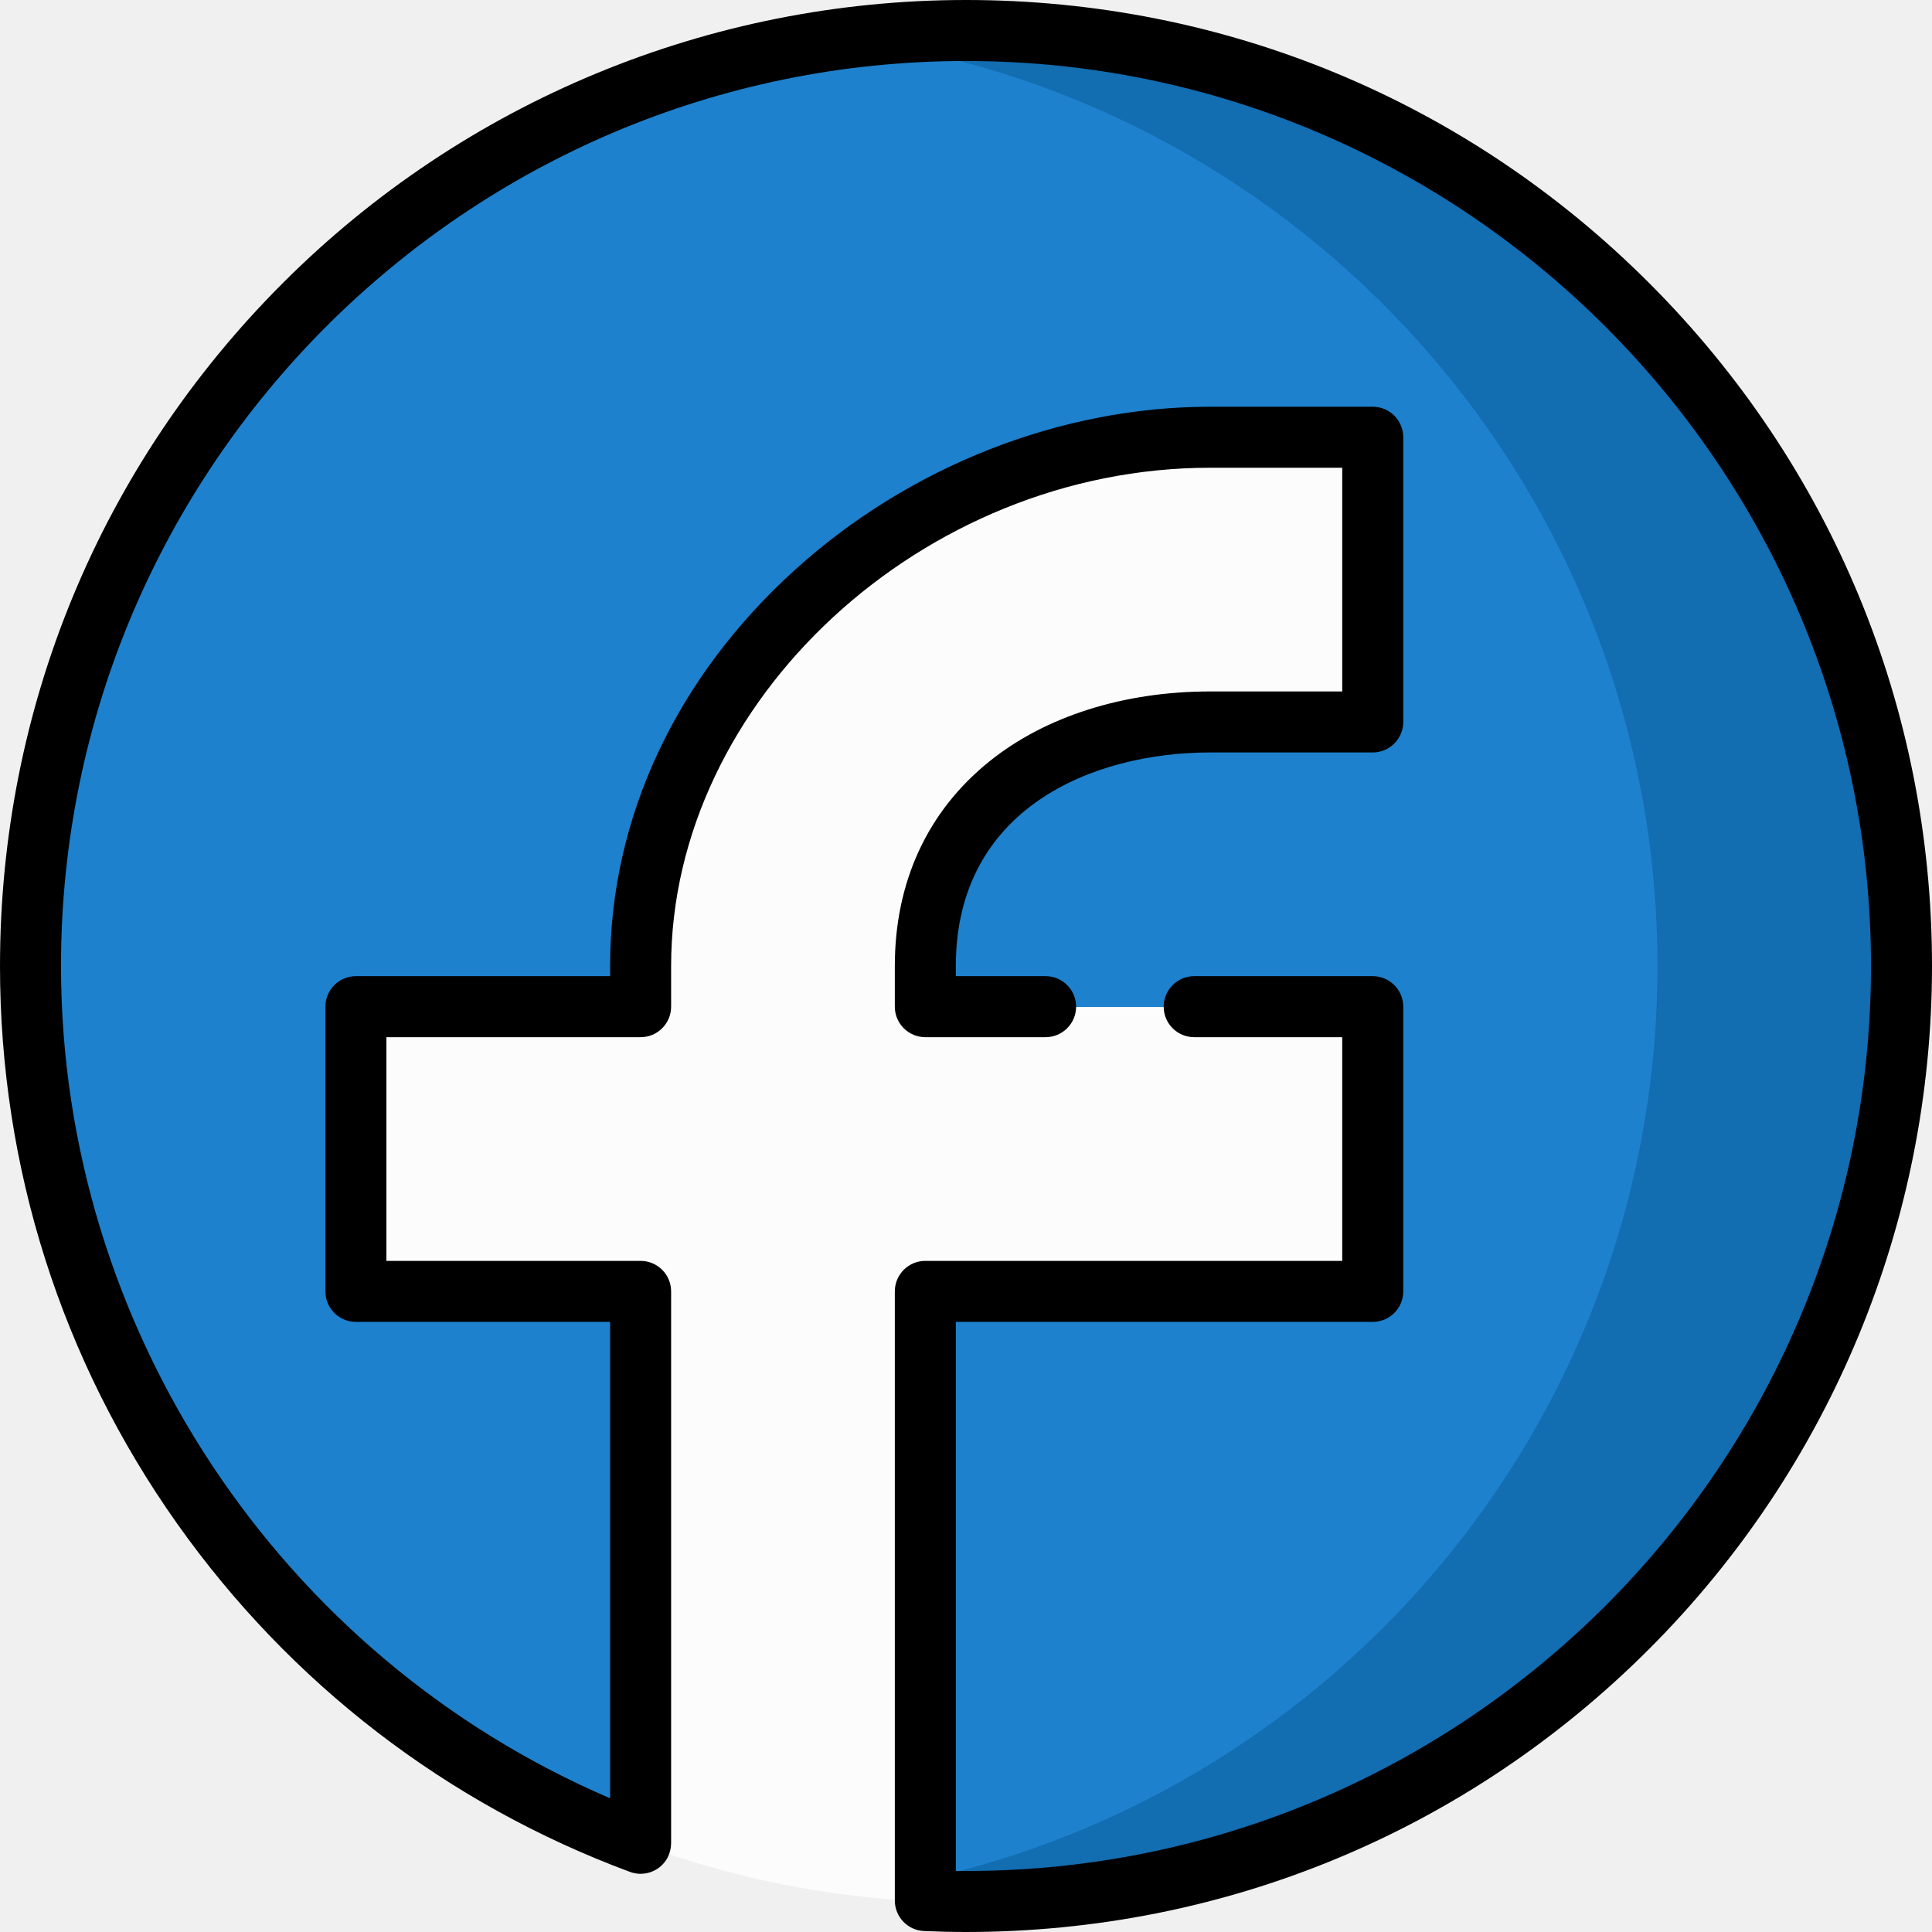
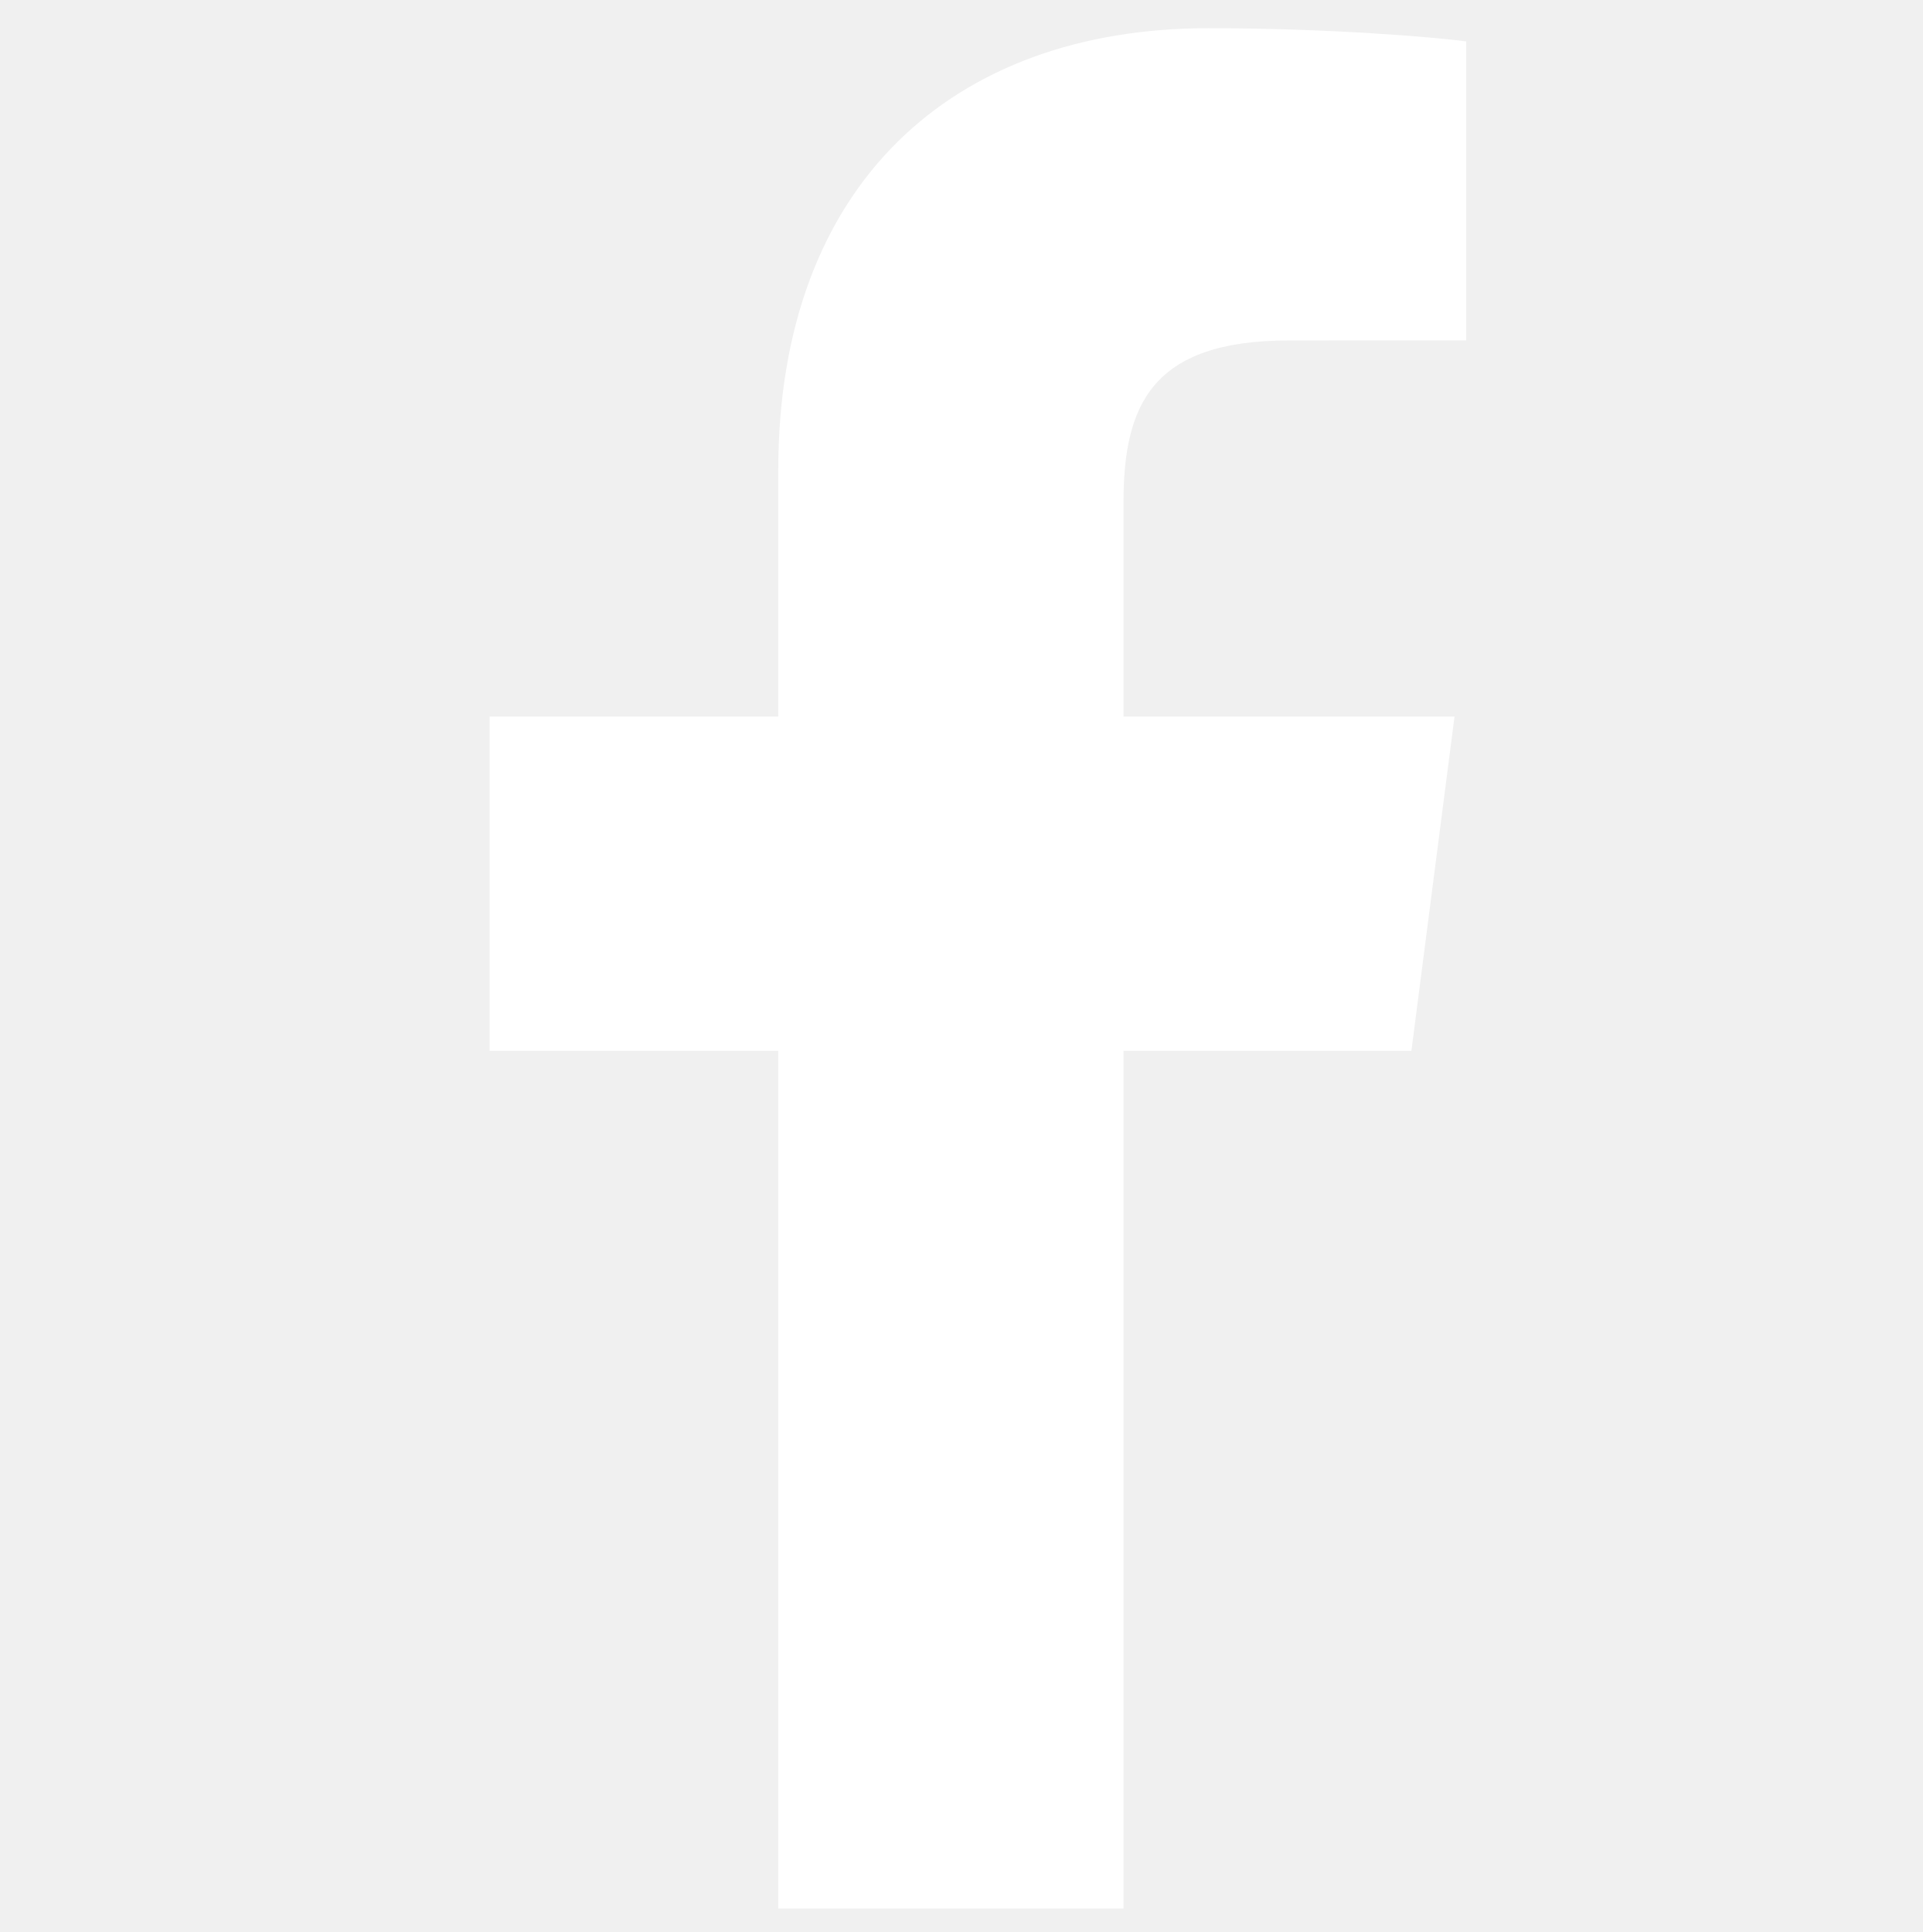
- <svg xmlns="http://www.w3.org/2000/svg" version="1.1" id="Layer_1" x="0px" y="0px" viewBox="0 0 512.001 512.001" style="enable-background:new 0 0 512.001 512.001;" xml:space="preserve">
-   <circle style="fill:#1D81CE;" cx="256.001" cy="256" r="247.916" />
-   <path style="fill:#126DB1;" d="M256.001,8.084c-10.96,0-21.752,0.72-32.337,2.099C345.304,26.029,439.243,130.04,439.243,256  s-93.939,229.971-215.579,245.817c10.585,1.379,21.377,2.099,32.337,2.099c136.921,0,247.916-110.996,247.916-247.916  S392.921,8.084,256.001,8.084z" />
-   <path style="fill:#FCFCFC;" d="M169.769,256.089v10.785H94.316v75.501h75.453v146.358c23.658,8.784,49.019,14.05,75.453,15.182  v-161.54H363.79v-75.501H245.222v-10.785c0-41.698,33.781-64.715,75.453-64.715h43.116v-75.501h-43.116  C243.285,115.874,169.769,178.65,169.769,256.089z" />
-   <path d="M437.02,74.981C388.668,26.628,324.38,0,256.001,0C188.021,0,123.05,26.912,74.981,74.981  C26.629,123.333,0.001,187.62,0.001,256c0,53.306,16.227,104.399,46.926,147.757c30.02,42.398,71.526,74.321,120.03,92.318  c3.258,1.209,7.025,0.223,9.267-2.703c1.111-1.452,1.63-3.274,1.63-5.102V342.232c0-4.465-3.62-8.084-8.084-8.084h-67.368v-59.284  h67.368c4.465,0,8.084-3.62,8.084-8.084V256c0-70.34,66.739-132.042,142.821-132.042h35.032v59.284h-35.032  c-22.814,0-43.559,6.567-58.413,18.489c-16.436,13.192-25.124,31.958-25.124,54.269v10.779c0,4.465,3.62,8.084,8.084,8.084h31.872  c4.465,0,8.084-3.62,8.084-8.084l0,0c0-4.465-3.62-8.084-8.084-8.084h-23.788V256c0-41.768,36.291-56.589,67.368-56.589h43.116  c4.465,0,8.084-3.62,8.084-8.084v-75.453c0-4.465-3.62-8.084-8.084-8.084h-43.116c-39.518,0-79.573,15.72-109.895,43.129  c-31.659,28.619-49.095,65.937-49.095,105.082v2.695H94.316c-4.465,0-8.084,3.62-8.084,8.084v75.453c0,4.465,3.62,8.084,8.084,8.084  h67.368v126.248C74.182,439.076,16.169,351.887,16.169,256c0-132.244,107.588-239.832,239.83-239.832  c132.098,0,239.833,107.734,239.833,239.833c0,132.243-107.588,239.83-239.832,239.83c-0.885,0-1.782-0.005-2.695-0.017V350.316  H363.79c4.465,0,8.084-3.62,8.084-8.084v-75.453c0-4.465-3.62-8.084-8.084-8.084h-47.317c-4.465,0-8.084,3.62-8.084,8.084l0,0  c0,4.465,3.62,8.084,8.084,8.084h39.233v59.284H245.222c-4.465,0-8.084,3.62-8.084,8.084v161.437c0,4.325,3.408,7.891,7.729,8.077  c4.005,0.171,7.648,0.255,11.135,0.255c68.379,0,132.667-26.628,181.019-74.98c48.069-48.07,74.981-113.04,74.981-181.021  C512.001,187.62,485.372,123.333,437.02,74.981z" />
-   <g>
- </g>
-   <g>
- </g>
-   <g>
- </g>
-   <g>
- </g>
-   <g>
- </g>
-   <g>
- </g>
-   <g>
- </g>
-   <g>
- </g>
-   <g>
- </g>
-   <g>
- </g>
-   <g>
- </g>
-   <g>
- </g>
-   <g>
- </g>
-   <g>
- </g>
-   <g>
- </g>
+ <svg xmlns="http://www.w3.org/2000/svg" width="409px" height="411px" viewBox="0 0 409 411" version="1.1">
+   <defs />
+   <g id="Page-1" stroke="none" stroke-width="1" fill="none" fill-rule="evenodd">
+     <g id="Artboard" fill="#FFFFFF">
+       <g id="facebook" transform="translate(104, 6)">
+         <g id="g5991">
+           <path d="M134.968,400 L134.968,217.538 L196.212,217.538 L205.382,146.435 L134.969,146.435 L134.969,101.04 C134.969,80.452 140.69,66.421 170.204,66.421 L207.86,66.409 L207.86,2.808 C201.35,1.934 179.003,-2.5e-05 152.992,-2.5e-05 C98.704,-2.5e-05 61.542,33.146 61.542,93.998 L61.542,146.435 L0.14,146.435 L0.14,217.538 L61.541,217.538 L61.541,400 L134.968,400 L134.968,400 Z" id="f_1_" />
+         </g>
+       </g>
+     </g>
+   </g>
</svg>
